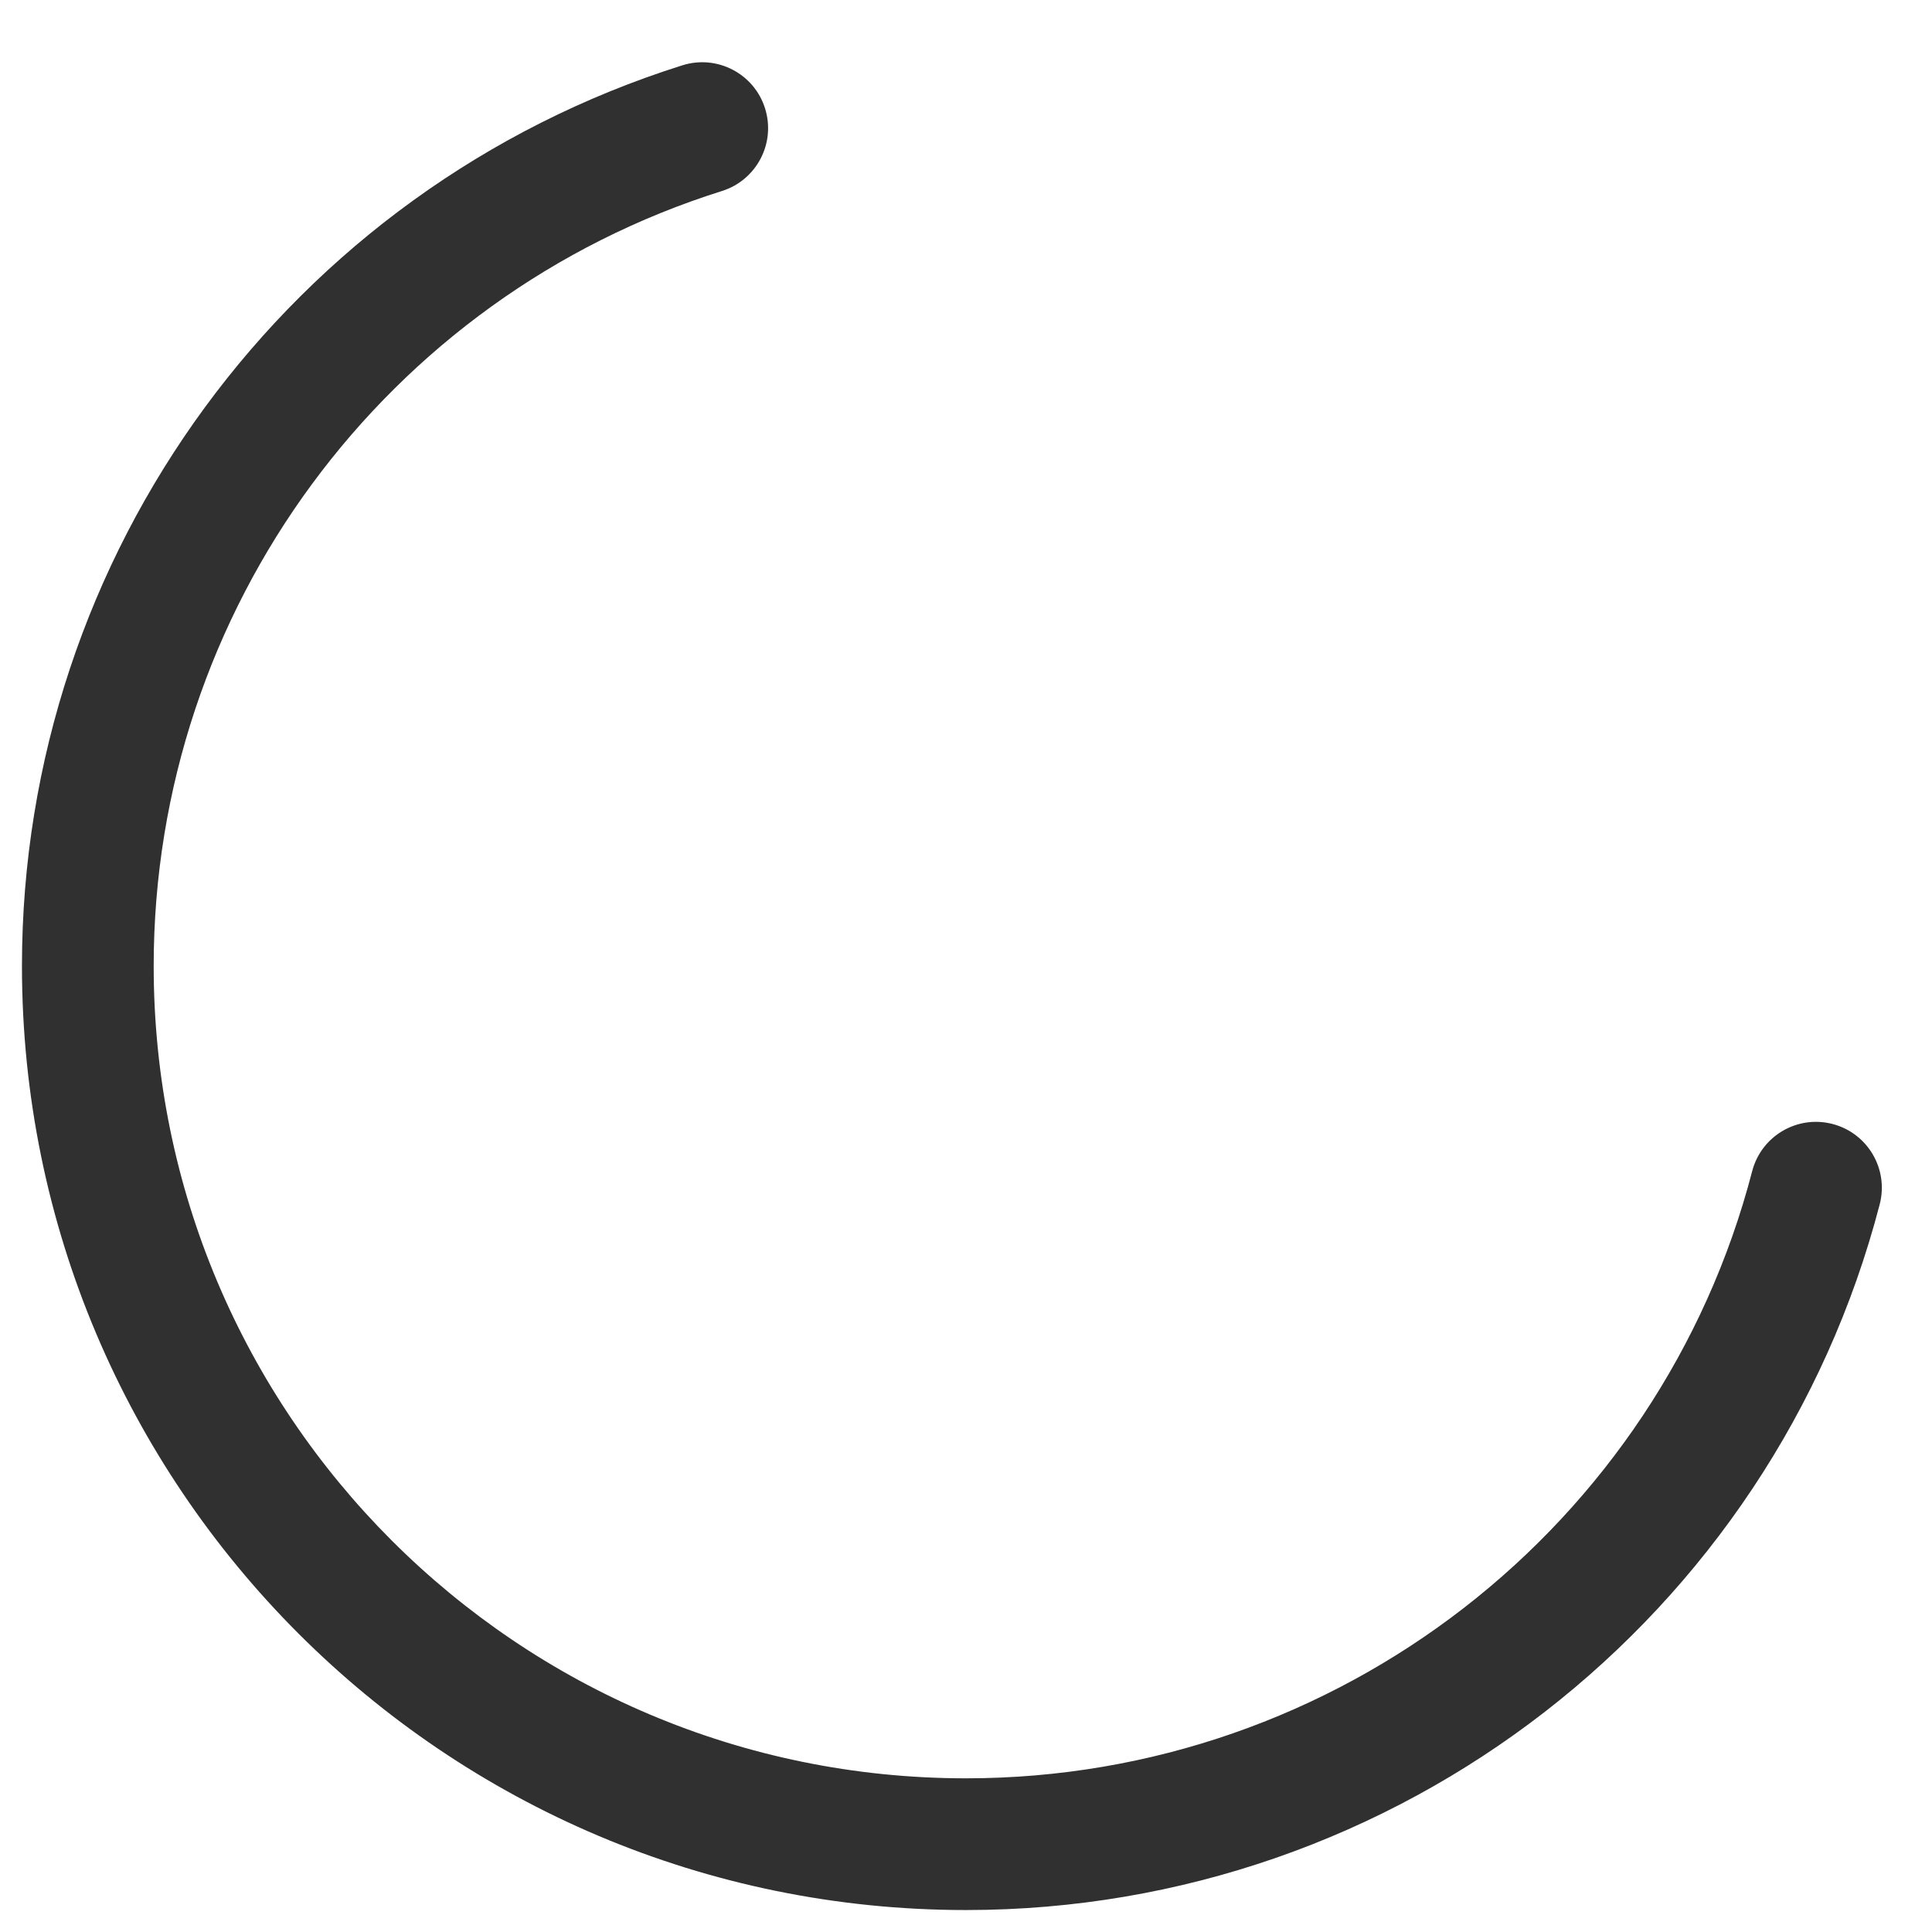
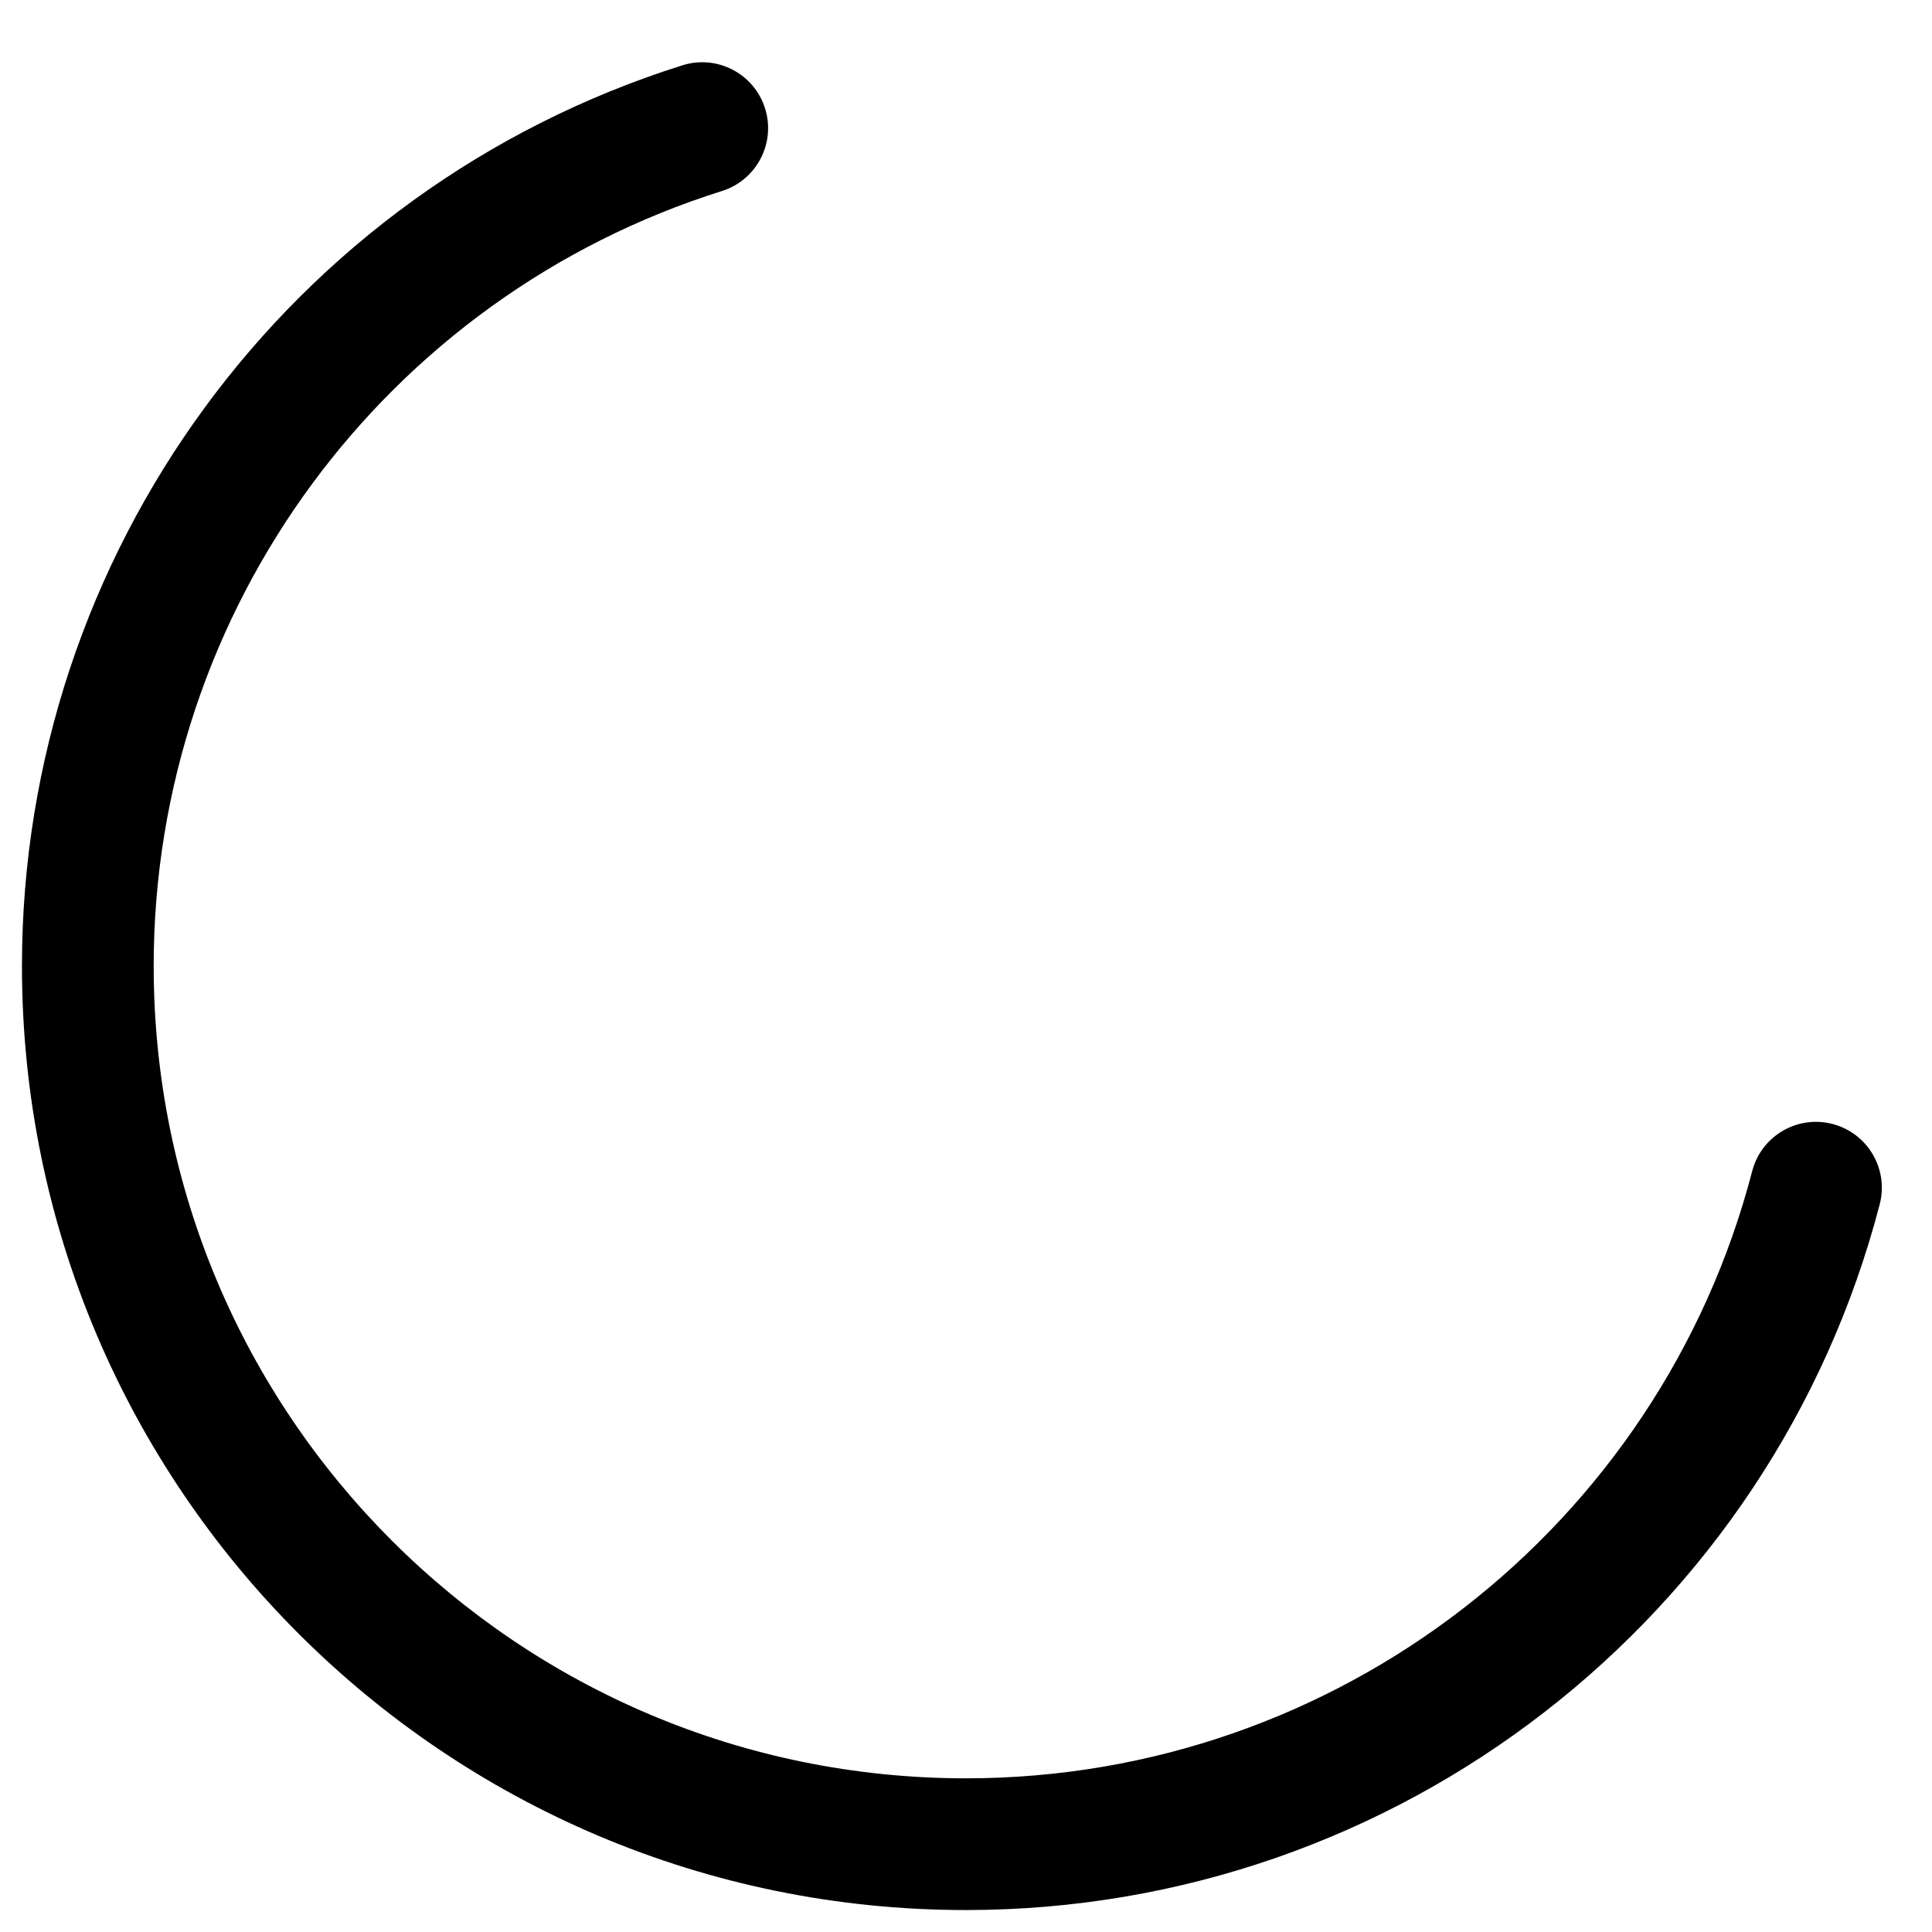
<svg xmlns="http://www.w3.org/2000/svg" viewBox="0 0 44 44">
-   <path d="M 15.542 1.487 A 21.507 21.507 0 0 0 0.5 22 C 0.5 33.874 10.126 43.5 22 43.5 C 31.847 43.5 40.364 36.825 42.809 27.428 A 1.5 1.5 0 0 0 39.905 26.672 C 37.803 34.755 30.473 40.5 22 40.5 C 11.783 40.5 3.5 32.217 3.5 22 C 3.5 13.863 8.8 6.753 16.442 4.35 A 1.5 1.5 0 1 0 15.542 1.487 Z" fill="rgba(48, 48, 48, 1)" />
+   <path d="M 15.542 1.487 A 21.507 21.507 0 0 0 0.5 22 C 0.5 33.874 10.126 43.5 22 43.5 C 31.847 43.5 40.364 36.825 42.809 27.428 A 1.5 1.5 0 0 0 39.905 26.672 C 37.803 34.755 30.473 40.5 22 40.5 C 11.783 40.5 3.5 32.217 3.5 22 C 3.5 13.863 8.8 6.753 16.442 4.35 A 1.5 1.5 0 1 0 15.542 1.487 Z" />
</svg>
